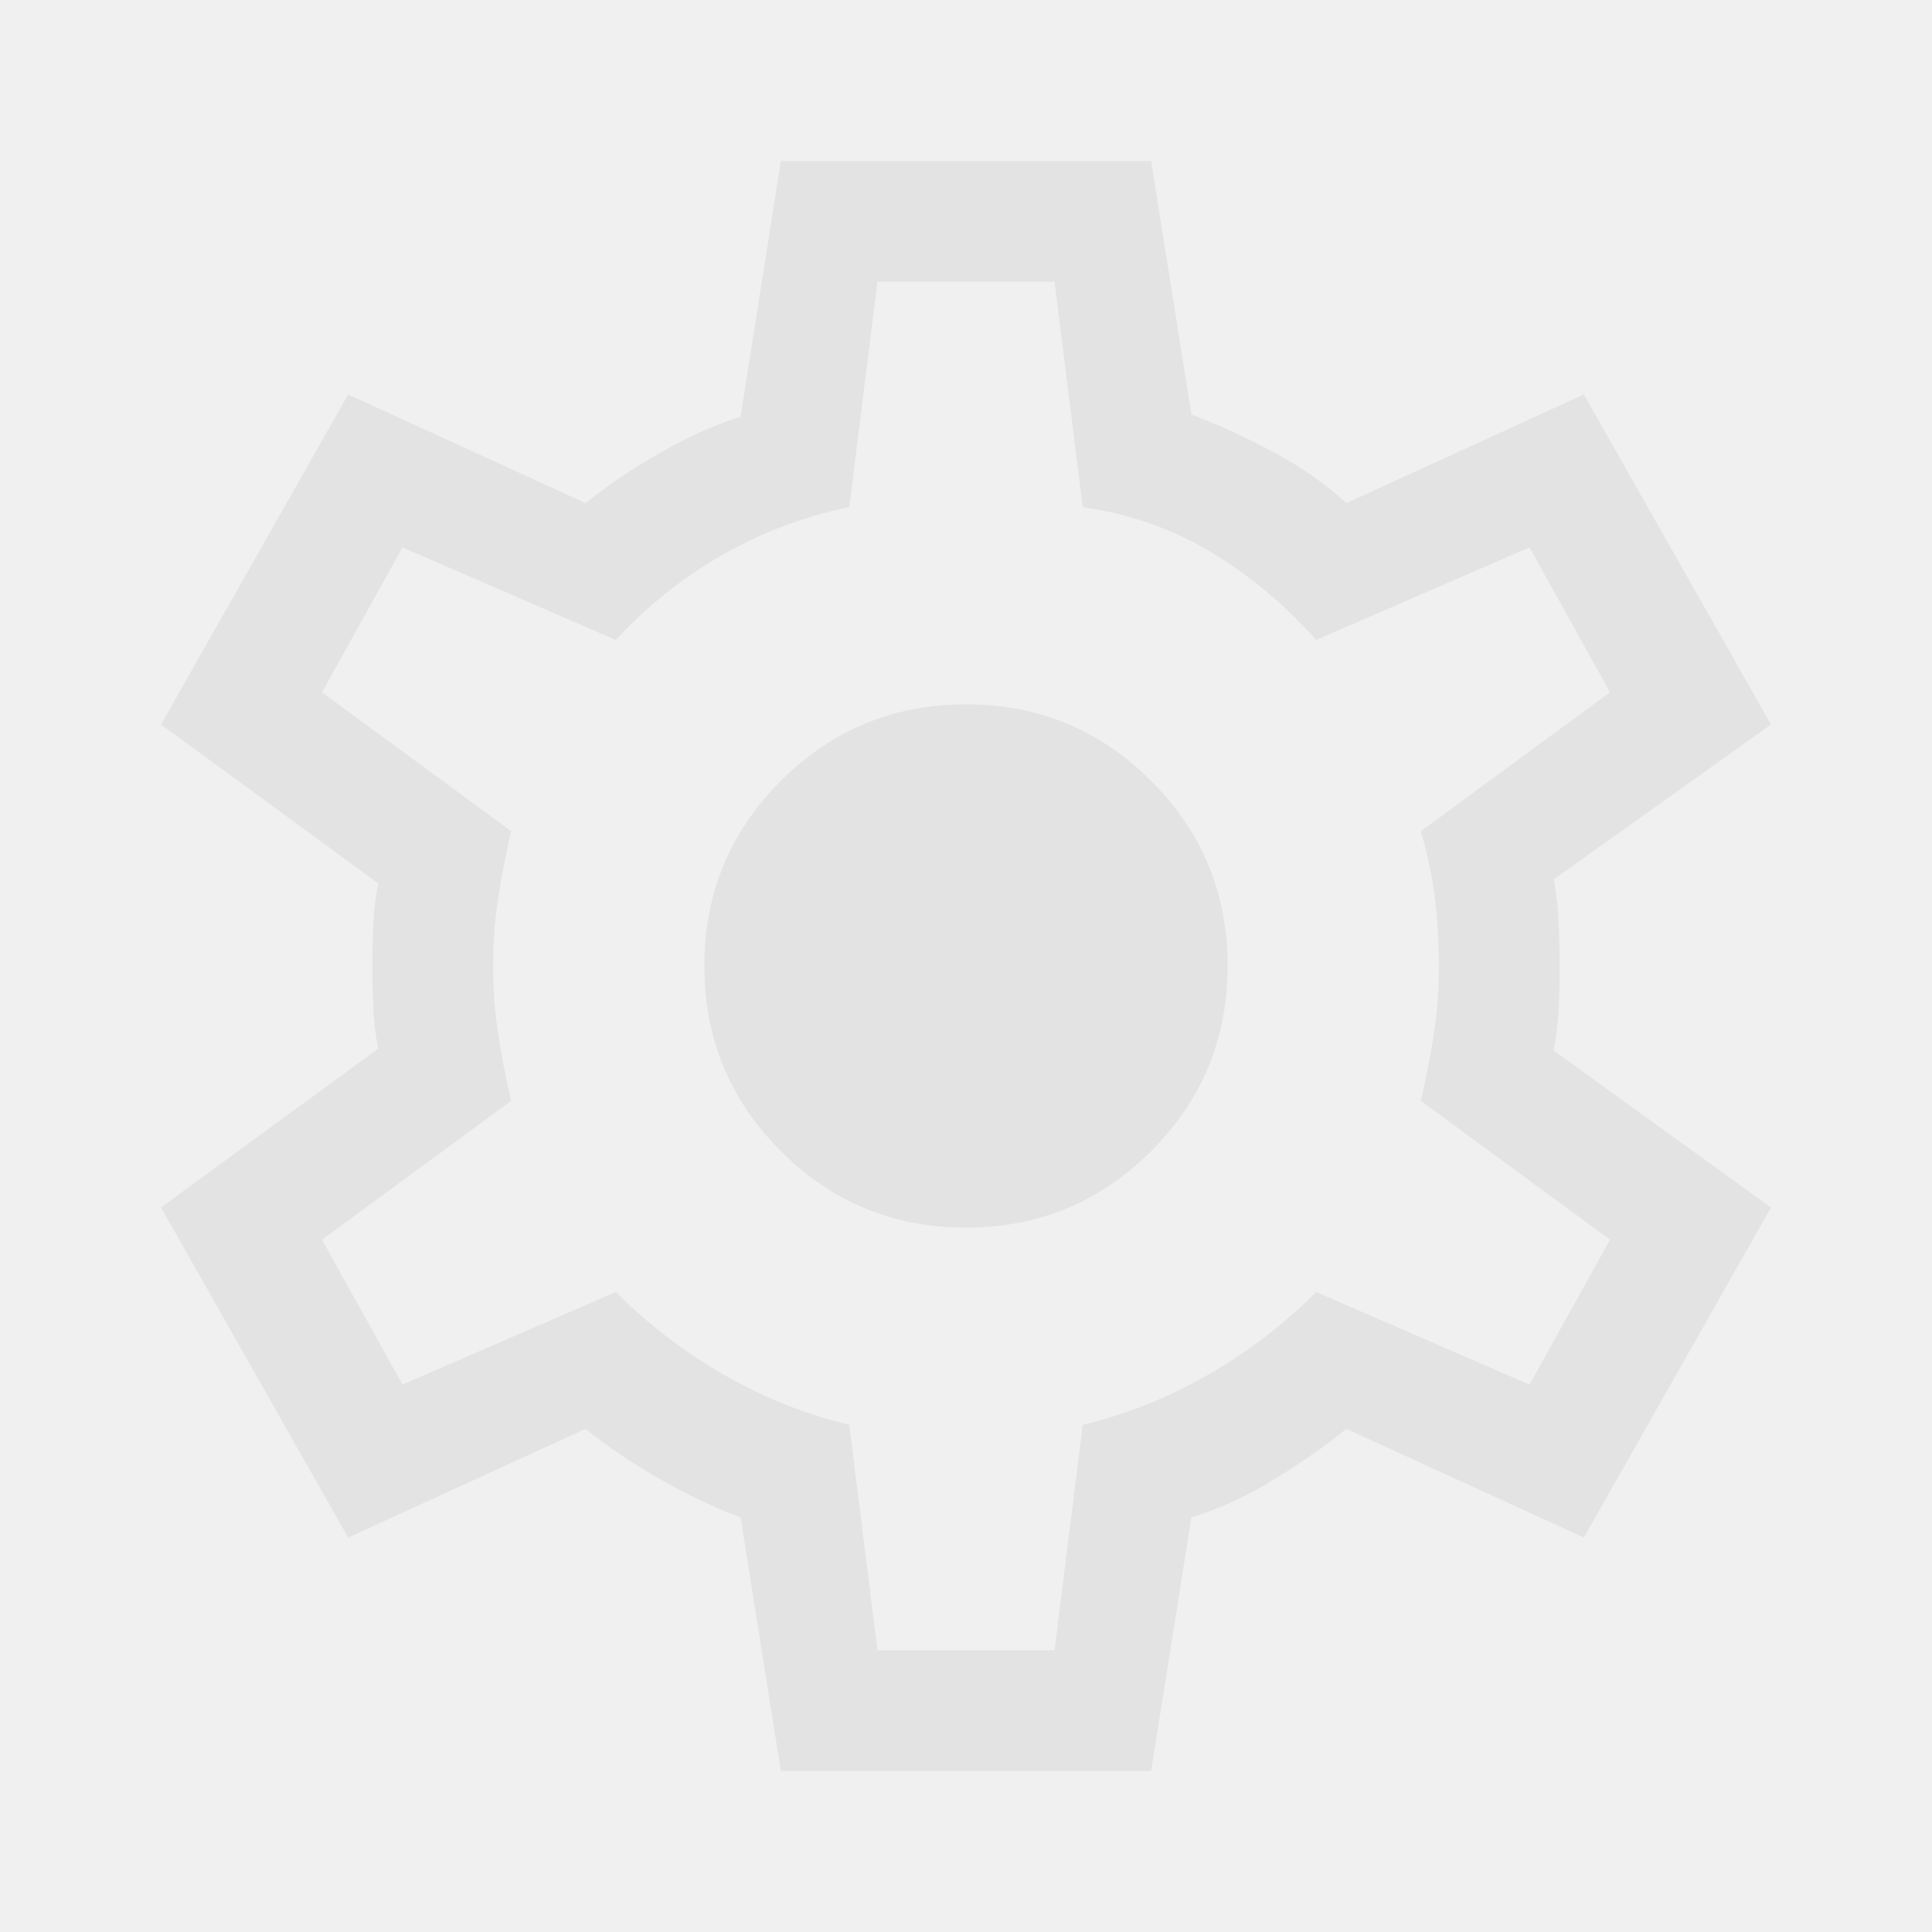
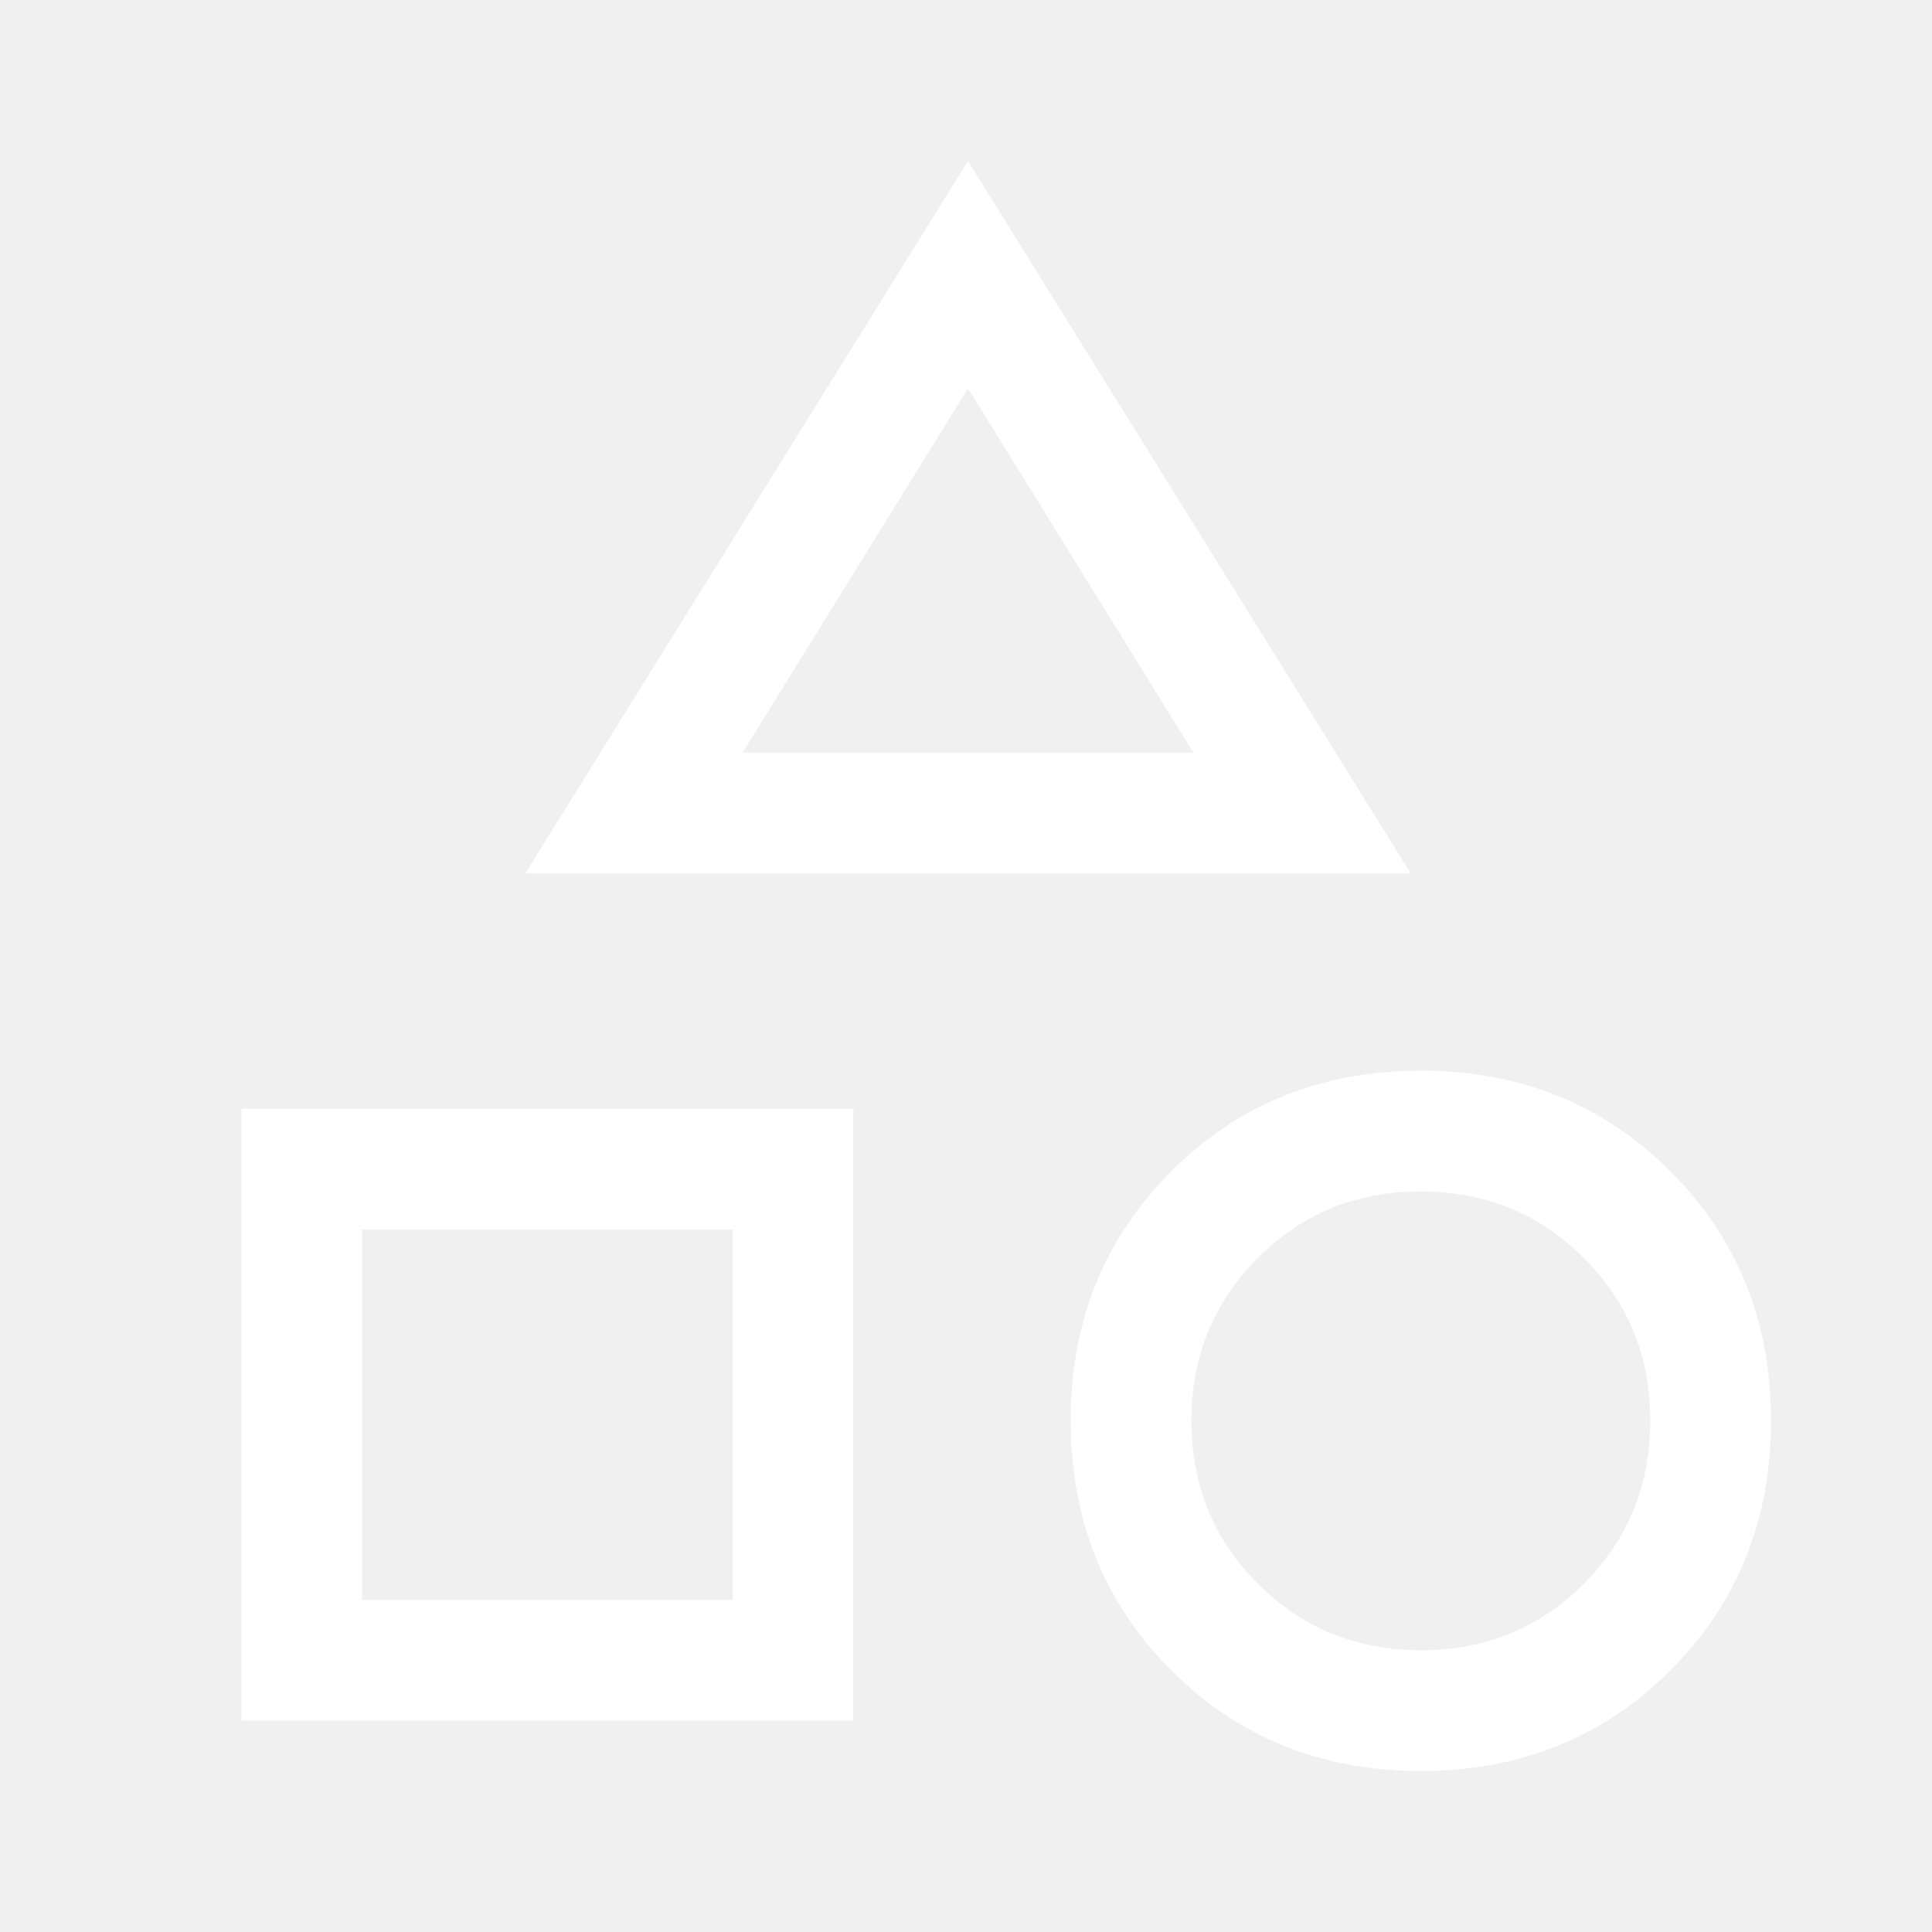
- <svg xmlns="http://www.w3.org/2000/svg" height="48px" viewBox="0 -960 960 960" width="48px" fill="#e3e3e3">
-   <path d="m388-80-20-126q-19-7-40-19t-37-25l-118 54-93-164 108-79q-2-9-2.5-20.5T185-480q0-9 .5-20.5T188-521L80-600l93-164 118 54q16-13 37-25t40-18l20-127h184l20 126q19 7 40.5 18.5T669-710l118-54 93 164-108 77q2 10 2.5 21.5t.5 21.5q0 10-.5 21t-2.5 21l108 78-93 164-118-54q-16 13-36.5 25.5T592-206L572-80H388Zm48-60h88l14-112q33-8 62.5-25t53.5-41l106 46 40-72-94-69q4-17 6.5-33.5T715-480q0-17-2-33.5t-7-33.5l94-69-40-72-106 46q-23-26-52-43.5T538-708l-14-112h-88l-14 112q-34 7-63.5 24T306-642l-106-46-40 72 94 69q-4 17-6.5 33.5T245-480q0 17 2.5 33.5T254-413l-94 69 40 72 106-46q24 24 53.5 41t62.5 25l14 112Zm44-210q54 0 92-38t38-92q0-54-38-92t-92-38q-54 0-92 38t-38 92q0 54 38 92t92 38Zm0-130Z" />
+ <svg xmlns="http://www.w3.org/2000/svg" height="48px" viewBox="0 -960 960 960" width="48px" fill="#ffffff">
+   <path d="m261-526 220-354 220 354H261ZM706-80q-74 0-124-50t-50-124q0-74 50-124t124-50q74 0 124 50t50 124q0 74-50 124T706-80Zm-586-25v-304h304v304H120Zm586.08-35Q754-140 787-173.08q33-33.09 33-81Q820-302 786.92-335q-33.09-33-81-33Q658-368 625-334.92q-33 33.09-33 81Q592-206 625.08-173q33.09 33 81 33ZM180-165h184v-184H180v184Zm189-421h224L481-767 369-586Zm112 0ZM364-349Zm342 95Z" />
</svg>
